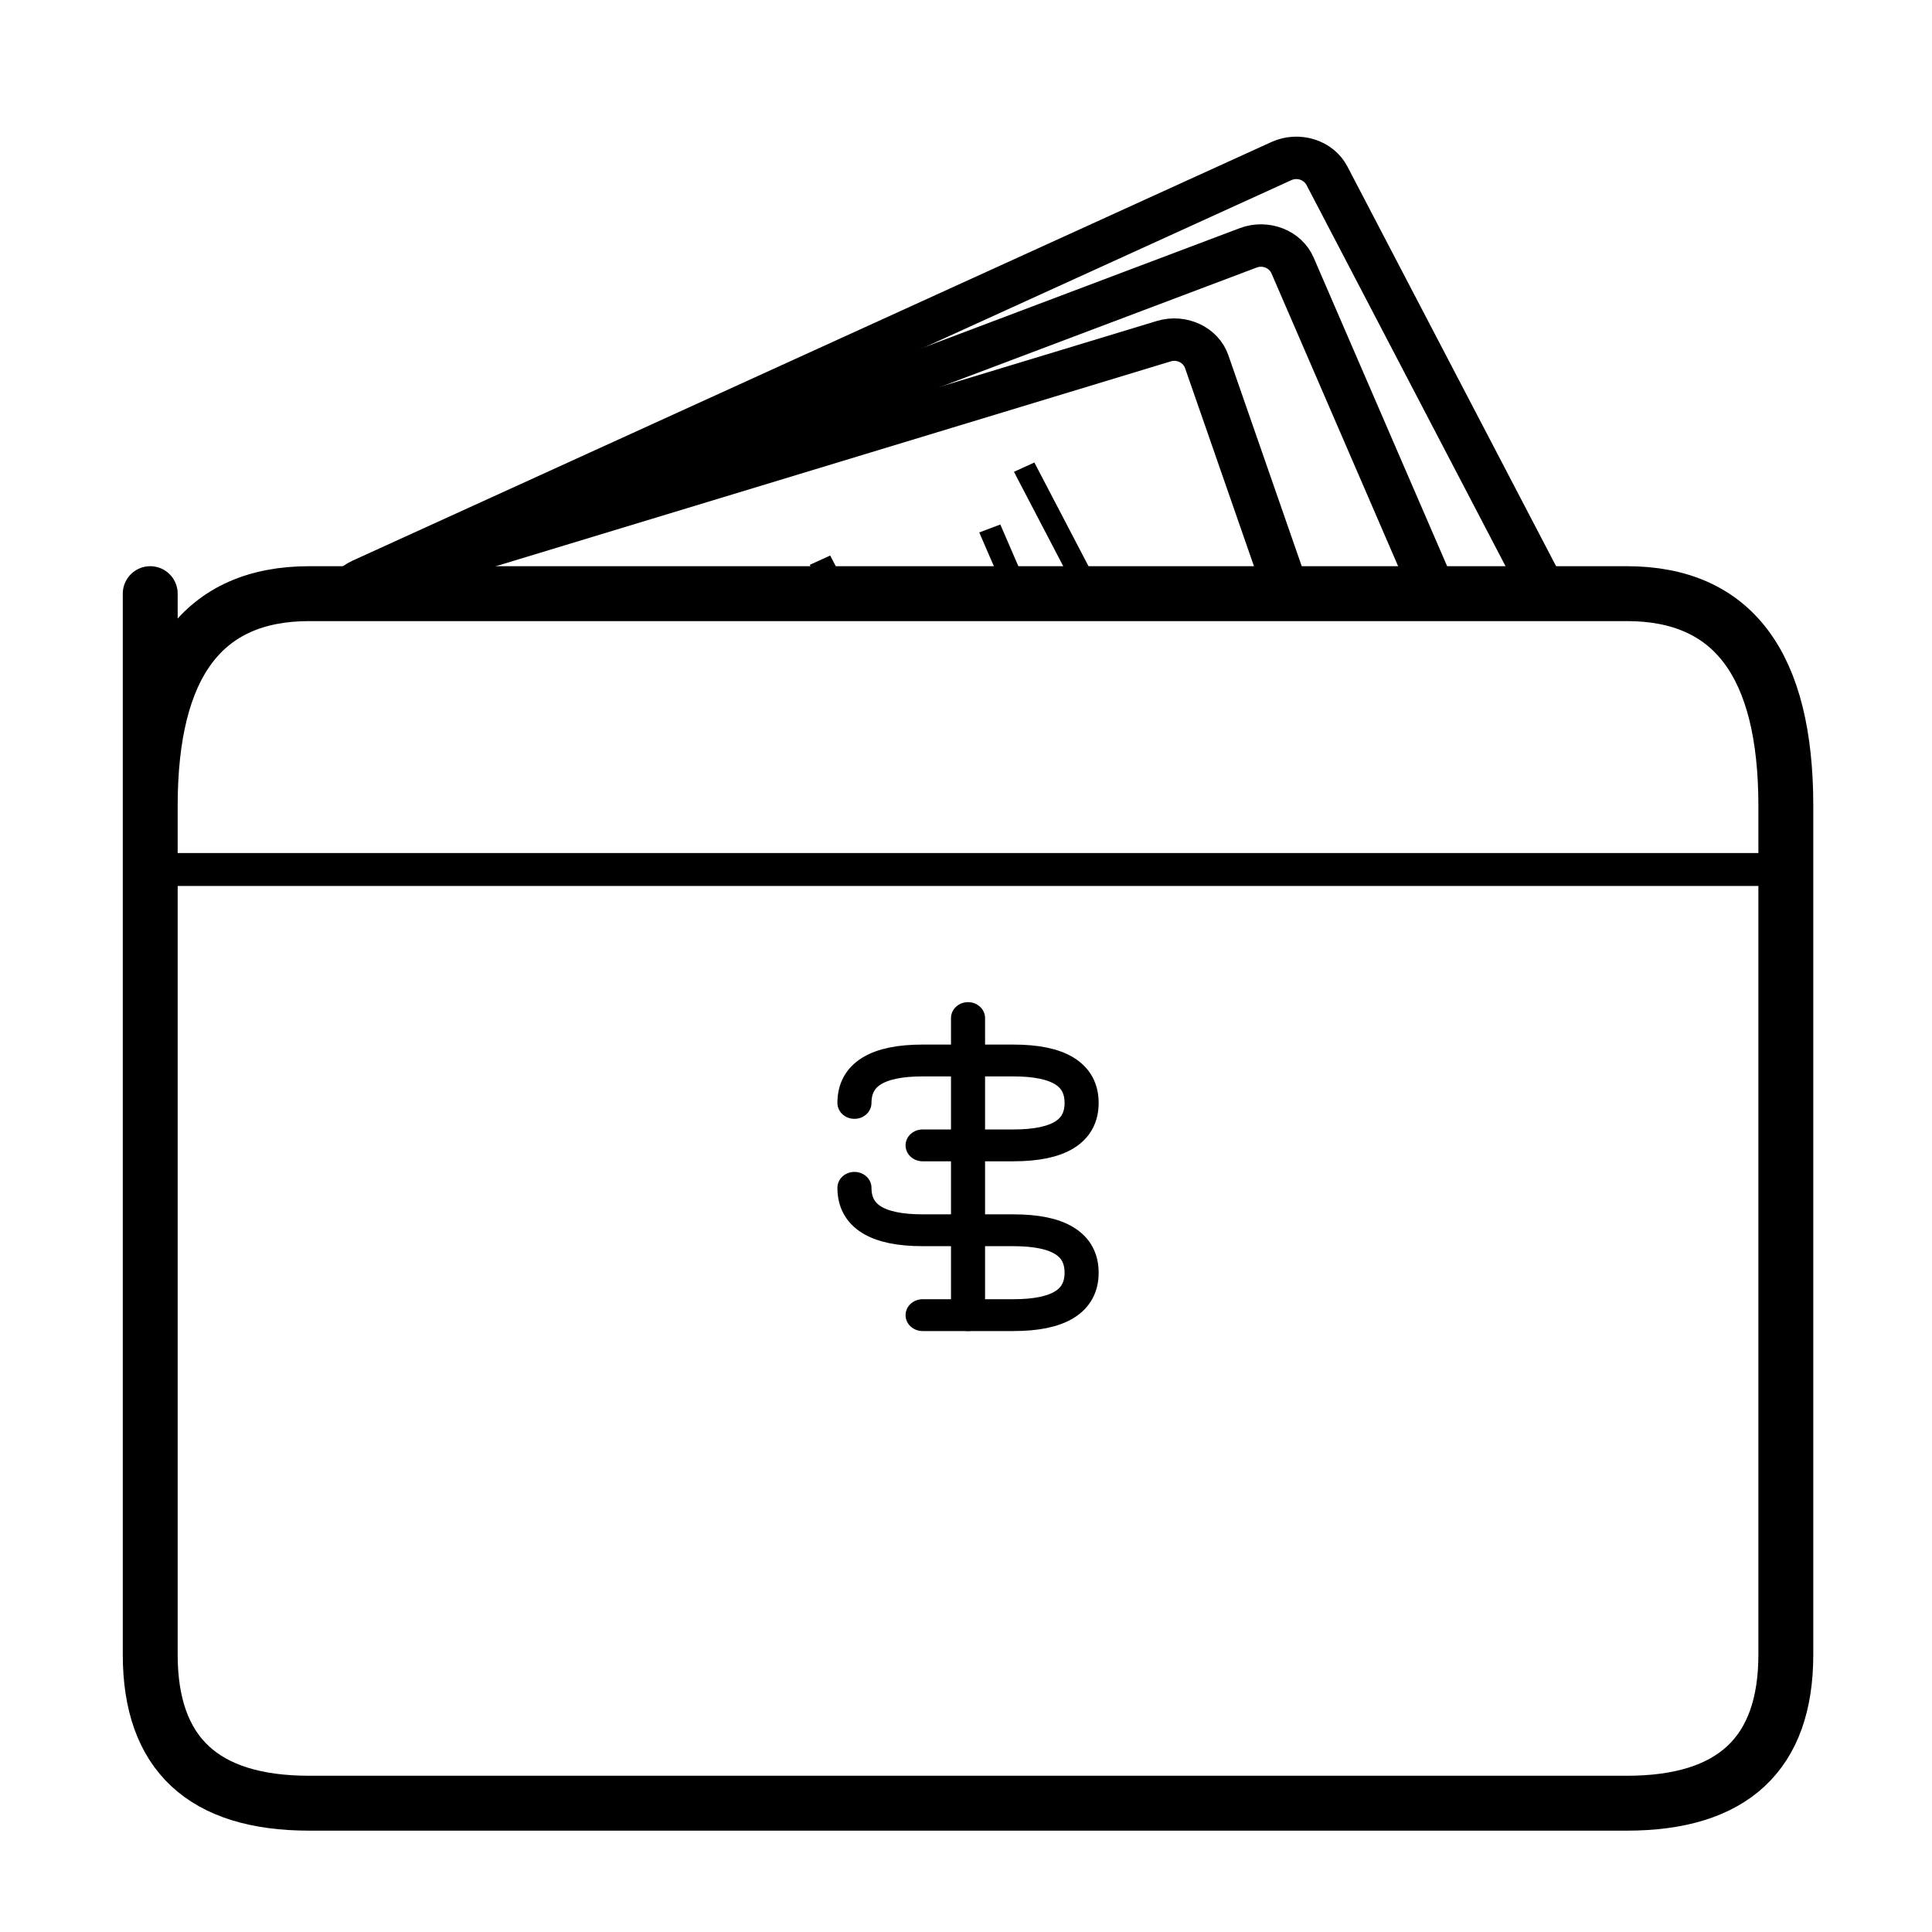
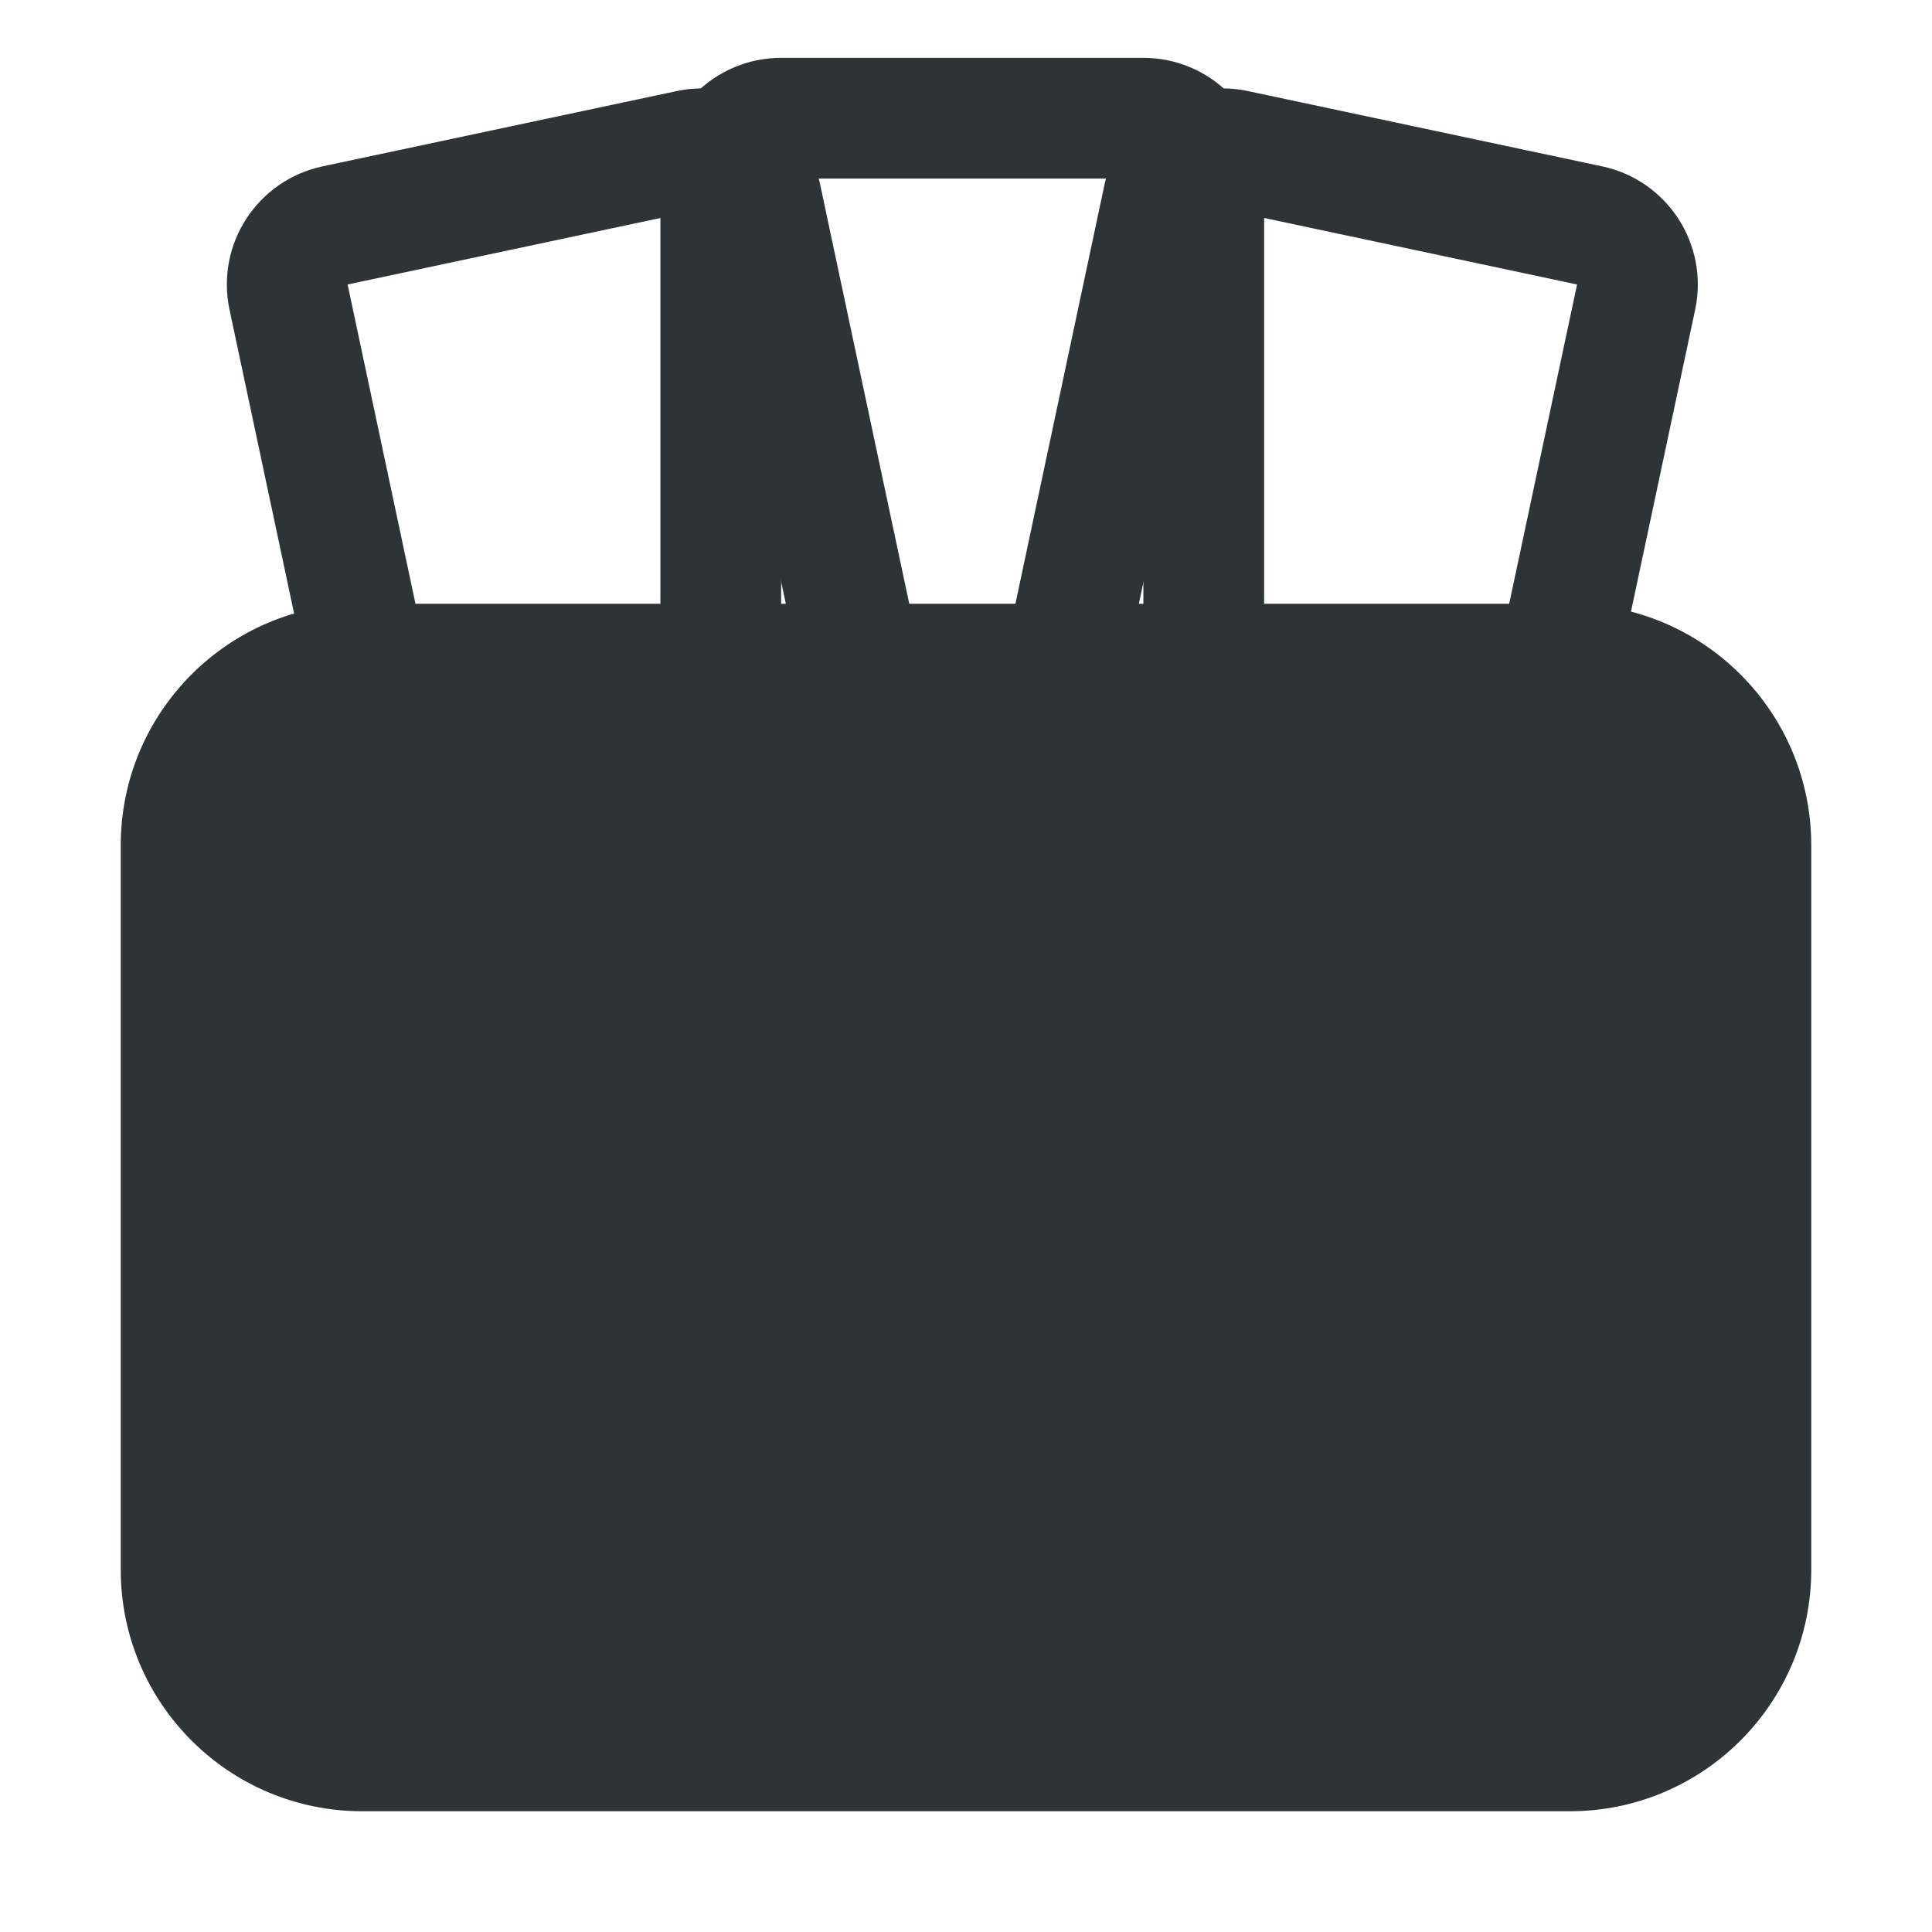
- <svg xmlns="http://www.w3.org/2000/svg" viewBox="0 0 128 128" version="1.1" id="svg12">
-   <defs id="defs1">
-     <clipPath id="walletClip">
-       <rect x="0" y="0" width="128" height="55" id="rect1" />
-     </clipPath>
-   </defs>
-   <path d="m 9.953,39.331 v 70.295 q 0,9.841 10.535,9.841 h 87.293 q 10.535,0 10.535,-9.841 V 53.39 q 0,-14.059 -10.535,-14.059 H 20.488 q -10.535,0 -10.535,14.059 z" fill="none" stroke="#000000" stroke-width="3.637" stroke-linejoin="round" id="path1" />
-   <line x1="9.953" y1="57.607" x2="118.316" y2="57.607" stroke="#000000" stroke-width="2.182" id="line1" />
-   <g transform="matrix(1.505048,0,0,1.405892,64.13447,77.28989)" id="g3">
-     <line x1="0" y1="-7" x2="0" y2="7" stroke="#000000" stroke-width="1.5" stroke-linecap="round" id="line2" />
-     <path d="m -5,-3 q 0,-2 3,-2 h 4 q 3,0 3,2 0,2 -3,2 h -4" fill="none" stroke="#000000" stroke-width="1.5" stroke-linecap="round" stroke-linejoin="round" id="path2" />
-     <path d="m -5,1 q 0,2 3,2 H 2 Q 5,3 5,5 5,7 2,7 h -4" fill="none" stroke="#000000" stroke-width="1.5" stroke-linecap="round" stroke-linejoin="round" id="path3" />
-   </g>
-   <g clip-path="url(#walletClip)" id="g12" transform="matrix(1.505048,0,0,1.405892,-32.18859,-37.9933)">
-     <g transform="rotate(64,-26.0092,56.30602)" id="g5">
-       <rect x="0" y="-48" width="24" height="48" rx="1.5" fill="none" stroke="#000000" stroke-width="2" id="rect3" />
-       <line x1="8" y1="-30" x2="16" y2="-30" stroke="#000000" stroke-width="1" id="line3" />
-       <line x1="8" y1="-20" x2="16" y2="-20" stroke="#000000" stroke-width="1" id="line4" />
-       <line x1="8" y1="-10" x2="16" y2="-10" stroke="#000000" stroke-width="1" id="line5" />
-     </g>
-     <g transform="rotate(68,-22.77043,54.1861)" id="g8">
-       <rect x="0" y="-45" width="24" height="45" rx="1.5" fill="none" stroke="#000000" stroke-width="2" id="rect5" />
-       <line x1="8" y1="-28" x2="16" y2="-28" stroke="#000000" stroke-width="1" id="line6" />
-       <line x1="8" y1="-19" x2="16" y2="-19" stroke="#000000" stroke-width="1" id="line7" />
-       <line x1="8" y1="-10" x2="16" y2="-10" stroke="#000000" stroke-width="1" id="line8" />
-     </g>
-     <g transform="rotate(72,-19.8505,52.27488)" id="g11">
-       <rect x="0" y="-40" width="24" height="40" rx="1.5" fill="none" stroke="#000000" stroke-width="2" id="rect8" />
-       <line x1="8" y1="-25" x2="16" y2="-25" stroke="#000000" stroke-width="1" id="line9" />
-       <line x1="8" y1="-17" x2="16" y2="-17" stroke="#000000" stroke-width="1" id="line10" />
-       <line x1="8" y1="-9" x2="16" y2="-9" stroke="#000000" stroke-width="1" id="line11" />
-     </g>
-   </g>
+ <svg xmlns="http://www.w3.org/2000/svg" width="16" height="16" viewBox="0 0 16 16" version="1.1" id="svg5">
+   <defs id="defs5" />
+   <rect x="1.826" y="2.403" width="4" height="7" rx="0.5" transform="rotate(-12)" fill="none" stroke="#2e3436" stroke-width="1" id="rect1" />
+   <rect x="5.969" y="0.979" width="4" height="7" rx="0.5" fill="none" stroke="#2e3436" stroke-width="1" id="rect2" />
+   <rect x="9.765" y="-0.911" width="4" height="7" rx="0.5" transform="rotate(12)" fill="none" stroke="#2e3436" stroke-width="1" id="rect3" />
+   <rect x="1" y="5" width="14" height="10" rx="2" fill="#2e3436" id="rect4" />
</svg>
